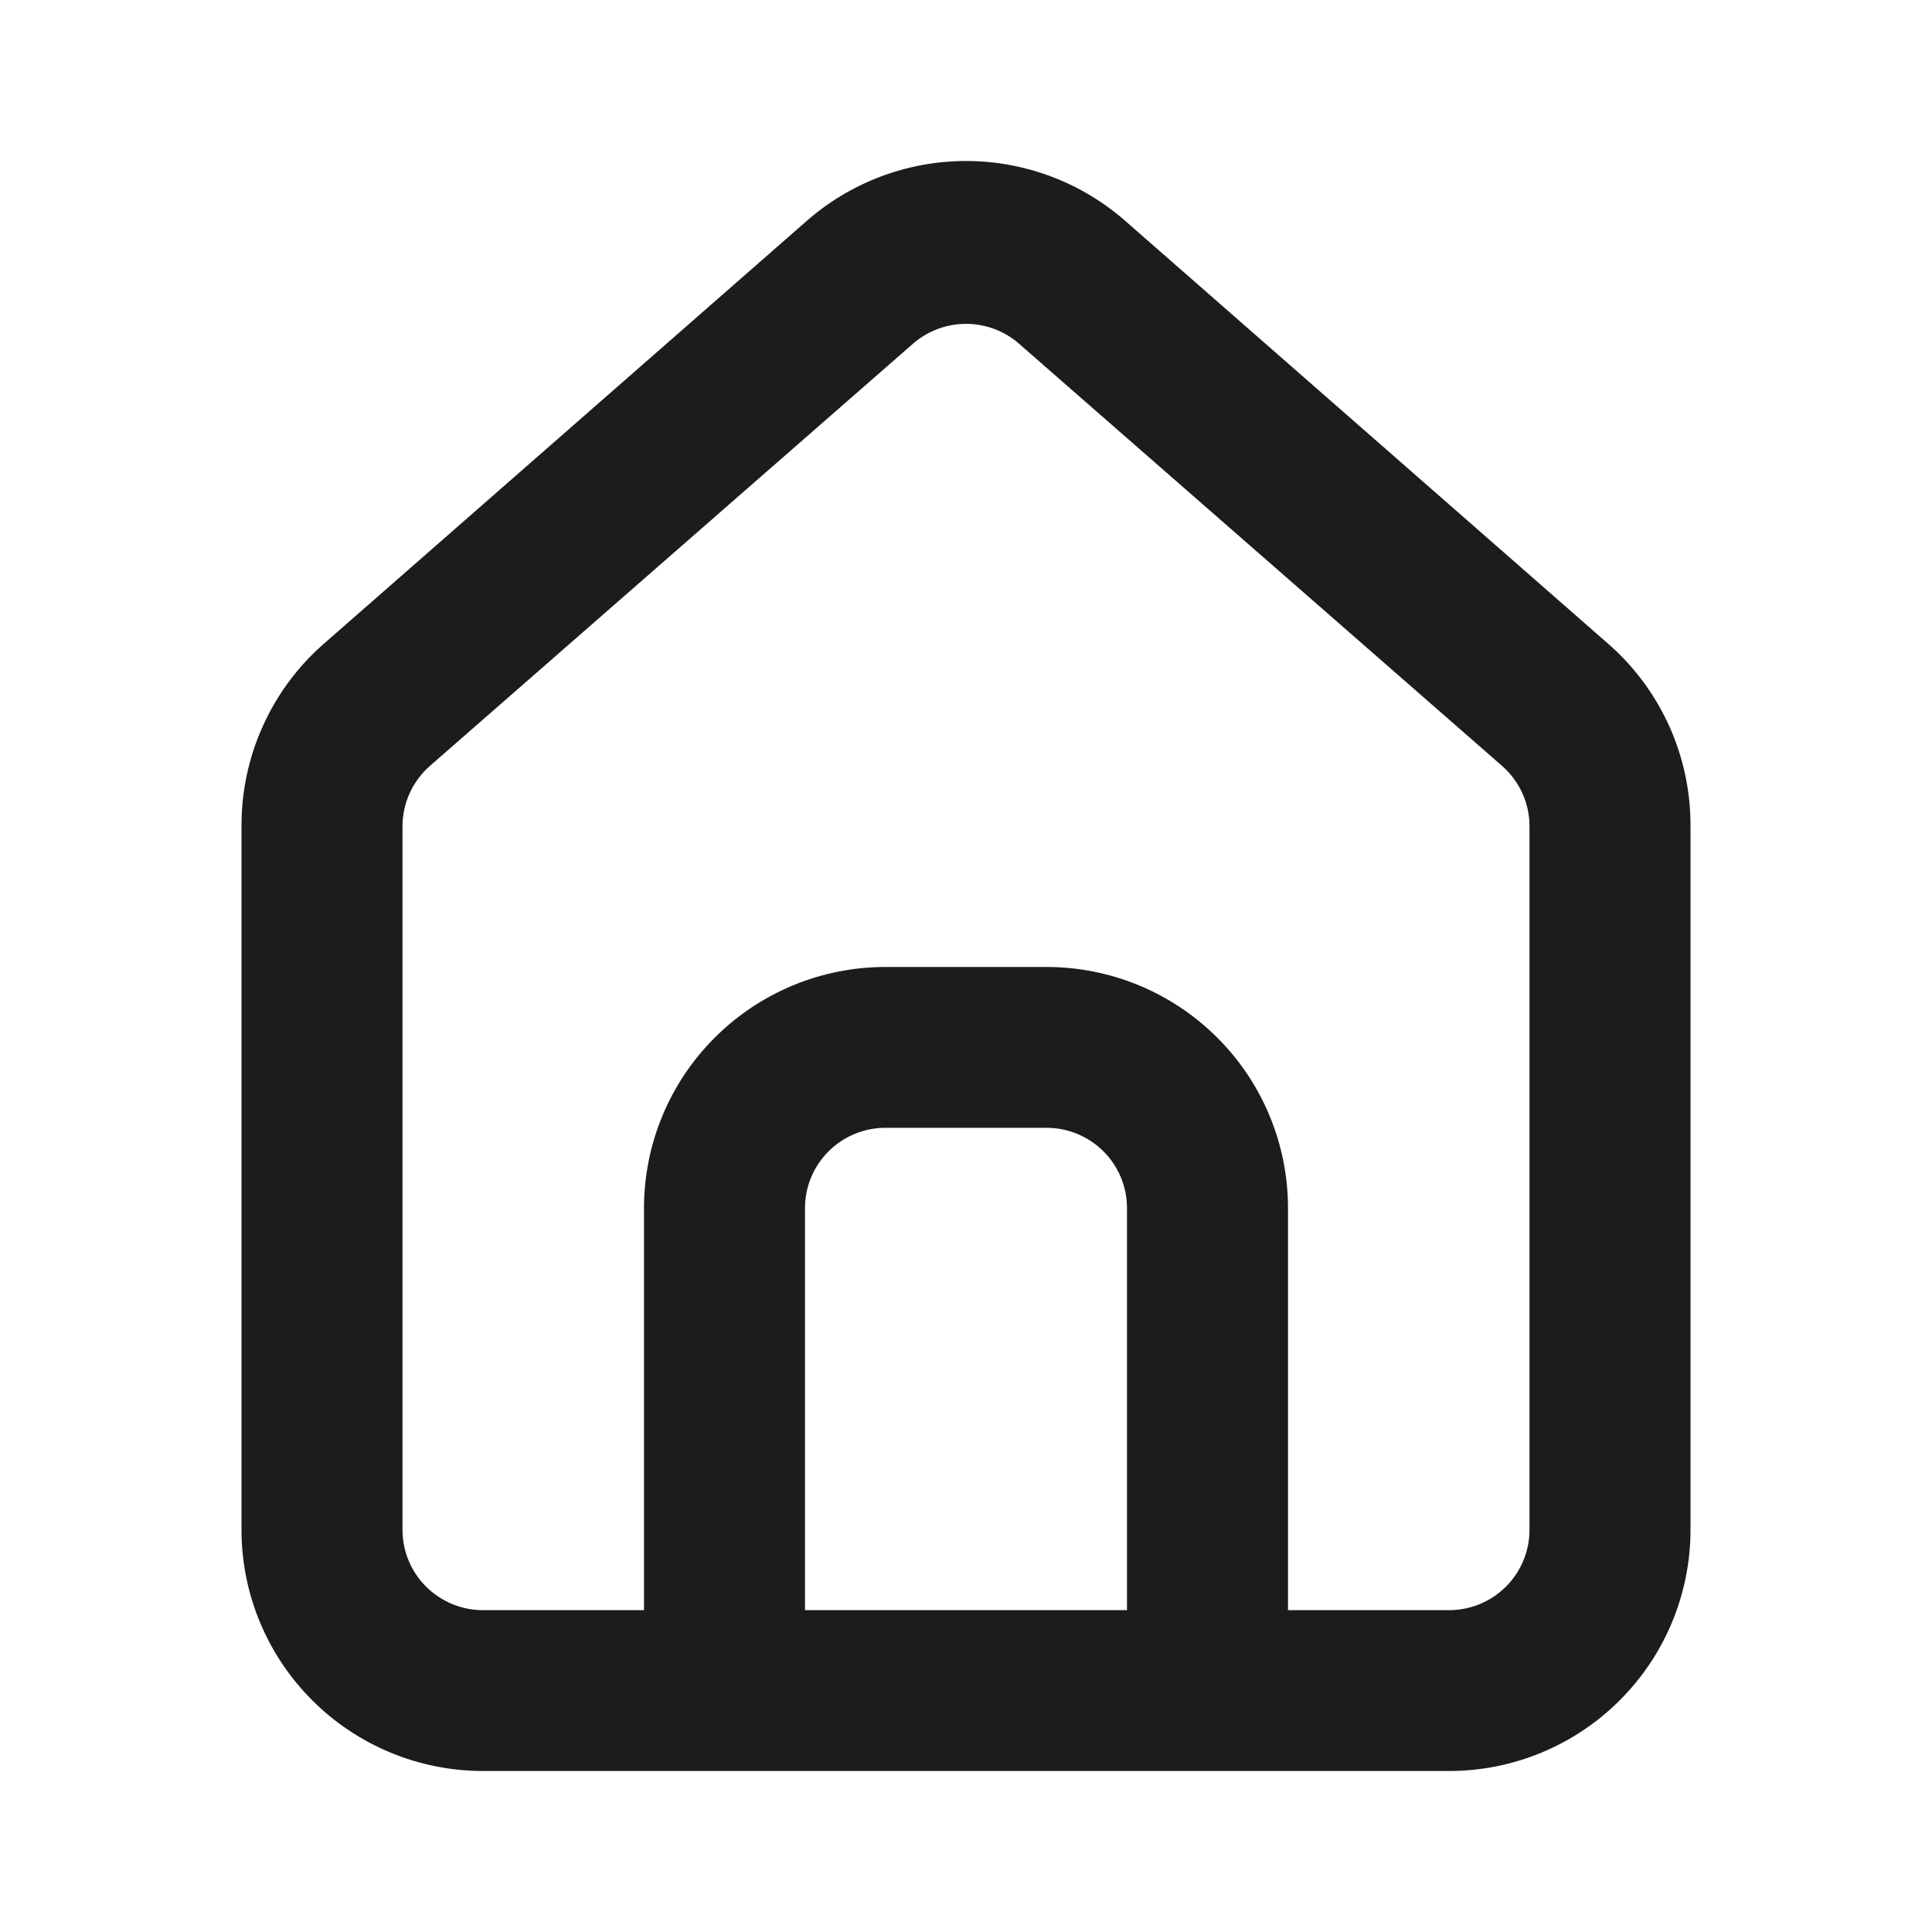
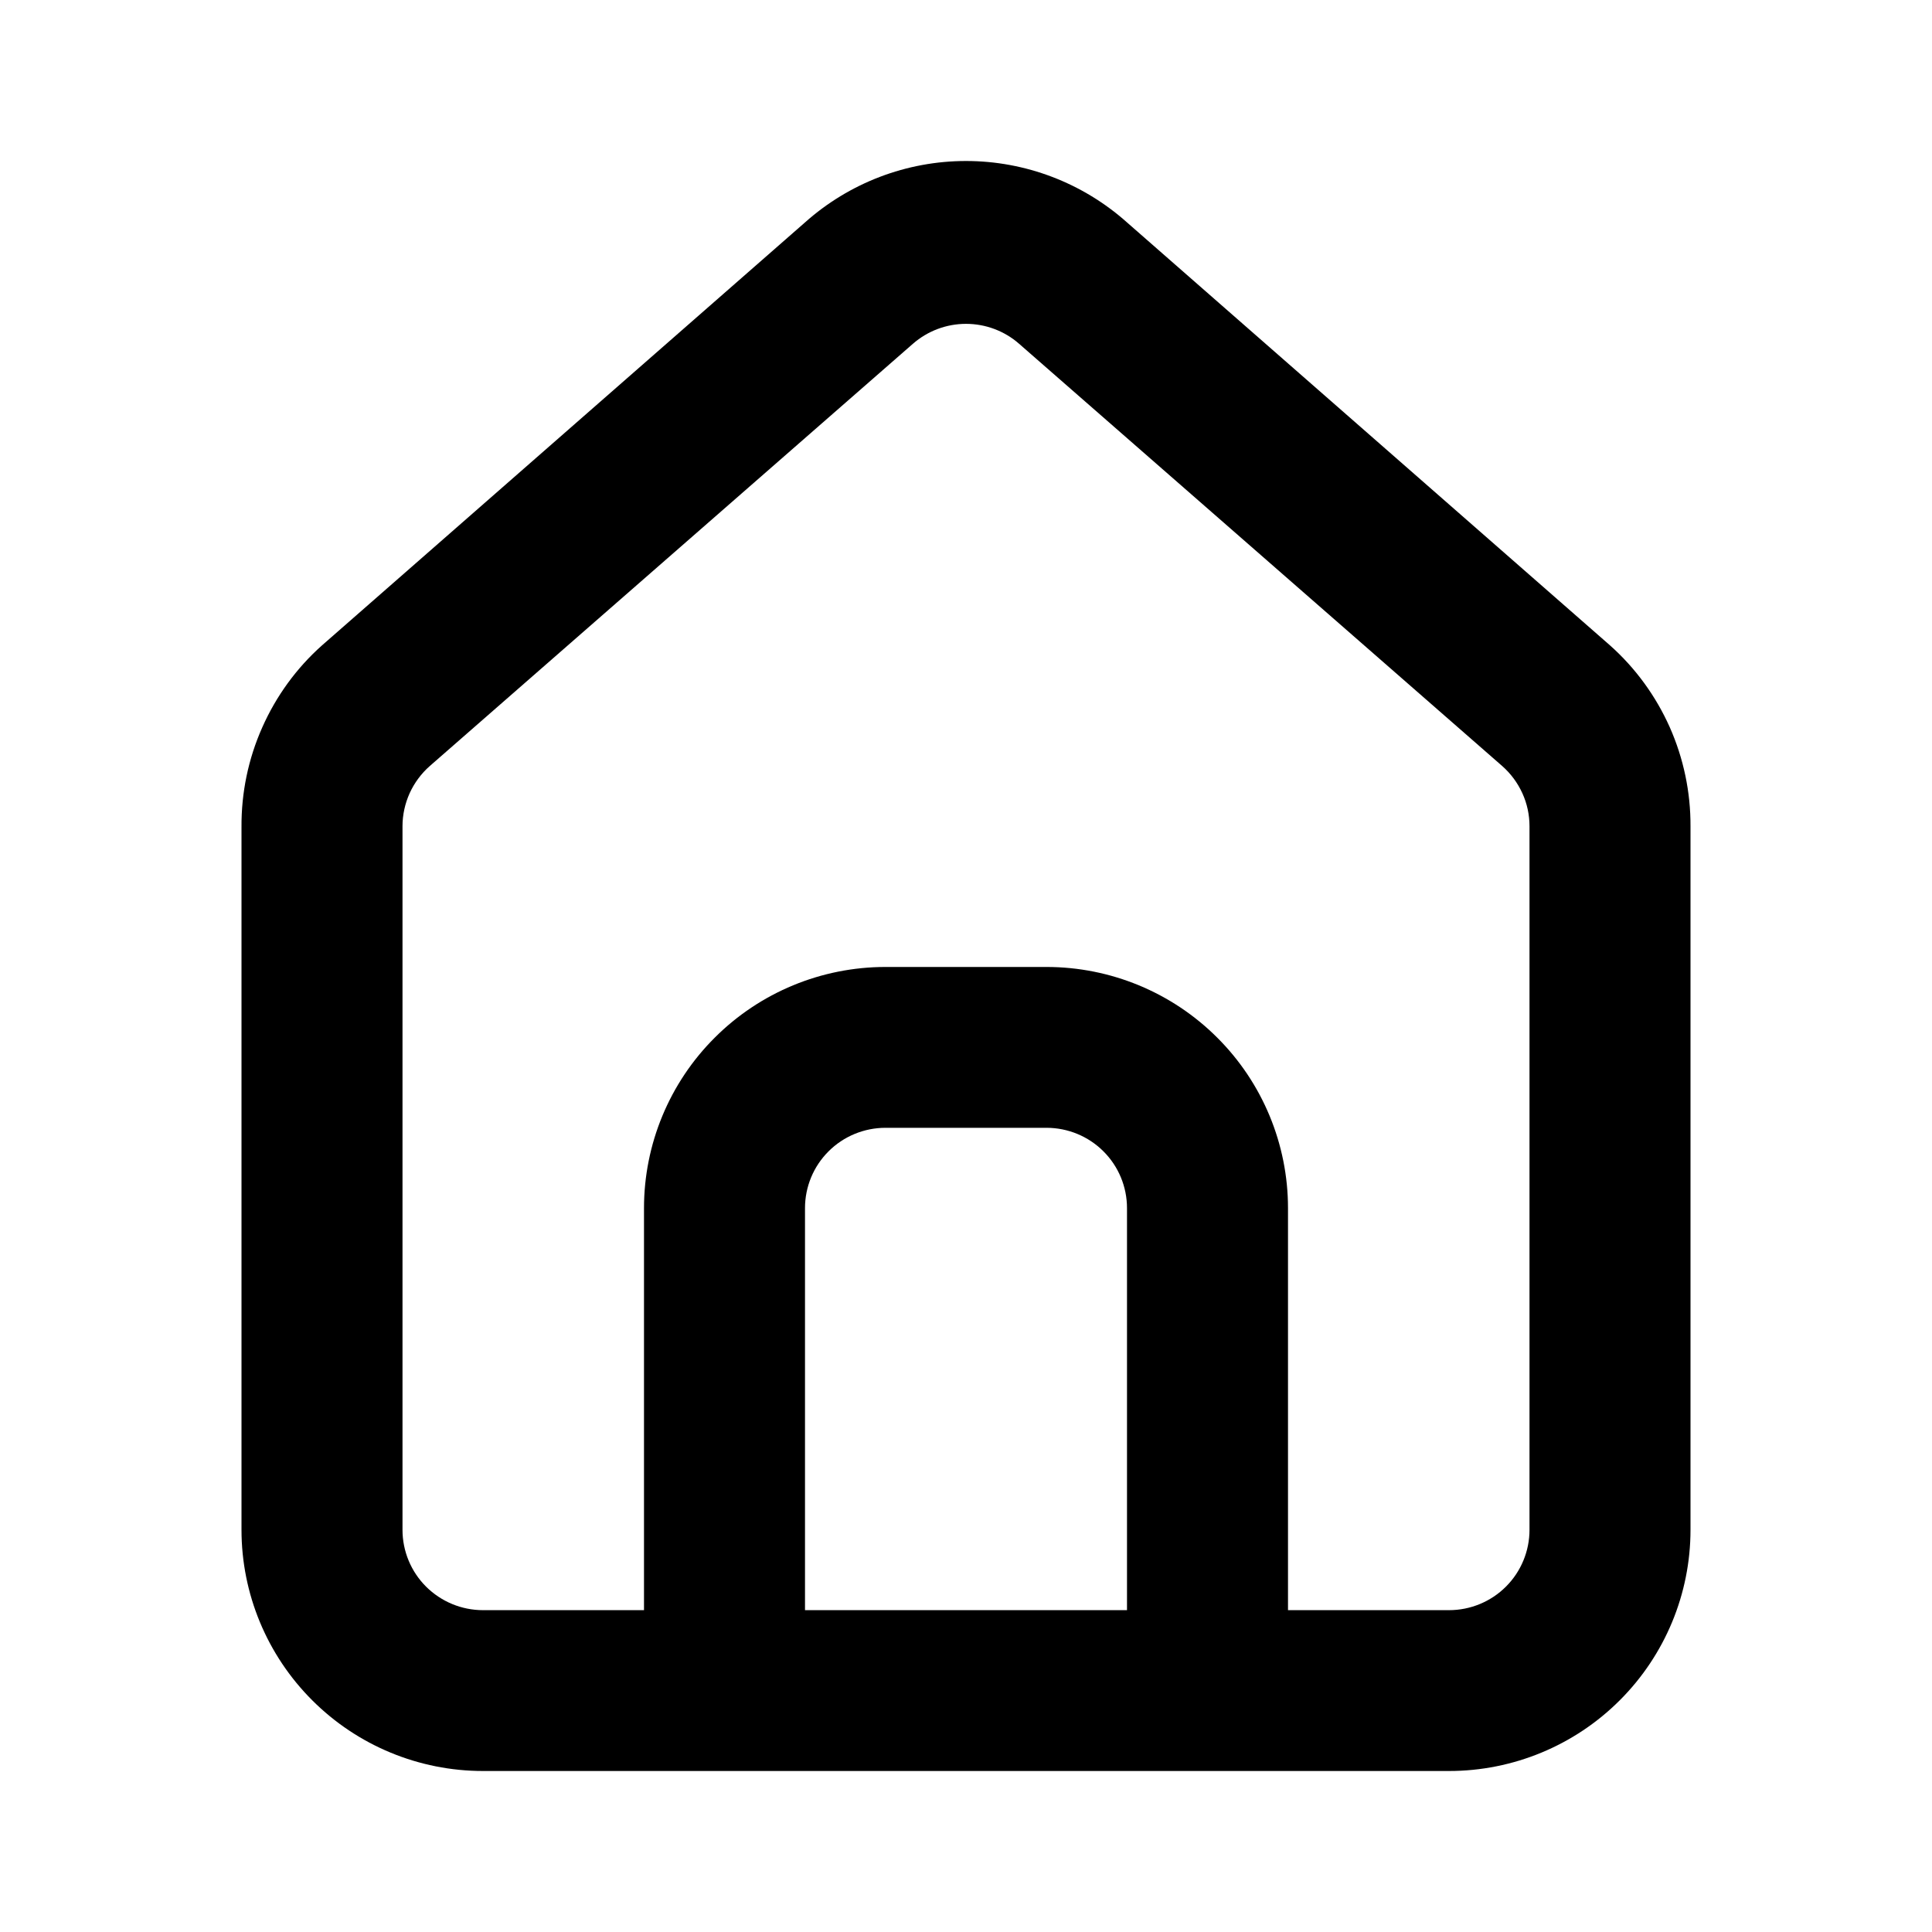
<svg xmlns="http://www.w3.org/2000/svg" width="24" height="24" viewBox="0 0 24 24" fill="none">
-   <path d="M20 8.017L14 2.763C13.45 2.272 12.738 2 12 2C11.262 2 10.55 2.272 10 2.763L4 8.017C3.682 8.3 3.429 8.649 3.257 9.038C3.084 9.427 2.997 9.848 3 10.274V19.004C3 19.798 3.316 20.56 3.879 21.122C4.441 21.684 5.204 22 6 22H18C18.796 22 19.559 21.684 20.121 21.122C20.684 20.56 21 19.798 21 19.004V10.264C21.002 9.84 20.914 9.421 20.742 9.033C20.569 8.646 20.317 8.299 20 8.017ZM14 20.002H10V15.008C10 14.743 10.105 14.489 10.293 14.302C10.48 14.115 10.735 14.01 11 14.01H13C13.265 14.01 13.52 14.115 13.707 14.302C13.895 14.489 14 14.743 14 15.008V20.002ZM19 19.004C19 19.268 18.895 19.523 18.707 19.71C18.52 19.897 18.265 20.002 18 20.002H16V15.008C16 14.214 15.684 13.451 15.121 12.89C14.559 12.328 13.796 12.012 13 12.012H11C10.204 12.012 9.441 12.328 8.879 12.89C8.316 13.451 8 14.214 8 15.008V20.002H6C5.735 20.002 5.481 19.897 5.293 19.71C5.105 19.523 5 19.268 5 19.004V10.264C5 10.122 5.031 9.982 5.089 9.853C5.148 9.724 5.233 9.609 5.34 9.515L11.34 4.271C11.523 4.111 11.757 4.023 12 4.023C12.243 4.023 12.478 4.111 12.66 4.271L18.66 9.515C18.767 9.609 18.852 9.724 18.911 9.853C18.97 9.982 19 10.122 19 10.264V19.004Z" fill="#1C1C1C" />
+   <path d="M20 8.017L14 2.763C13.45 2.272 12.738 2 12 2C11.262 2 10.55 2.272 10 2.763L4 8.017C3.682 8.3 3.429 8.649 3.257 9.038C3.084 9.427 2.997 9.848 3 10.274V19.004C3 19.798 3.316 20.56 3.879 21.122C4.441 21.684 5.204 22 6 22H18C18.796 22 19.559 21.684 20.121 21.122C20.684 20.56 21 19.798 21 19.004V10.264C21.002 9.84 20.914 9.421 20.742 9.033C20.569 8.646 20.317 8.299 20 8.017ZM14 20.002H10V15.008C10 14.743 10.105 14.489 10.293 14.302C10.48 14.115 10.735 14.01 11 14.01H13C13.265 14.01 13.52 14.115 13.707 14.302C13.895 14.489 14 14.743 14 15.008V20.002ZM19 19.004C19 19.268 18.895 19.523 18.707 19.71C18.52 19.897 18.265 20.002 18 20.002H16V15.008C16 14.214 15.684 13.451 15.121 12.89C14.559 12.328 13.796 12.012 13 12.012H11C10.204 12.012 9.441 12.328 8.879 12.89C8.316 13.451 8 14.214 8 15.008V20.002H6C5.735 20.002 5.481 19.897 5.293 19.71C5.105 19.523 5 19.268 5 19.004V10.264C5 10.122 5.031 9.982 5.089 9.853C5.148 9.724 5.233 9.609 5.34 9.515L11.34 4.271C11.523 4.111 11.757 4.023 12 4.023C12.243 4.023 12.478 4.111 12.66 4.271L18.66 9.515C18.767 9.609 18.852 9.724 18.911 9.853C18.97 9.982 19 10.122 19 10.264V19.004Z" fill="currentColor" />
</svg>
